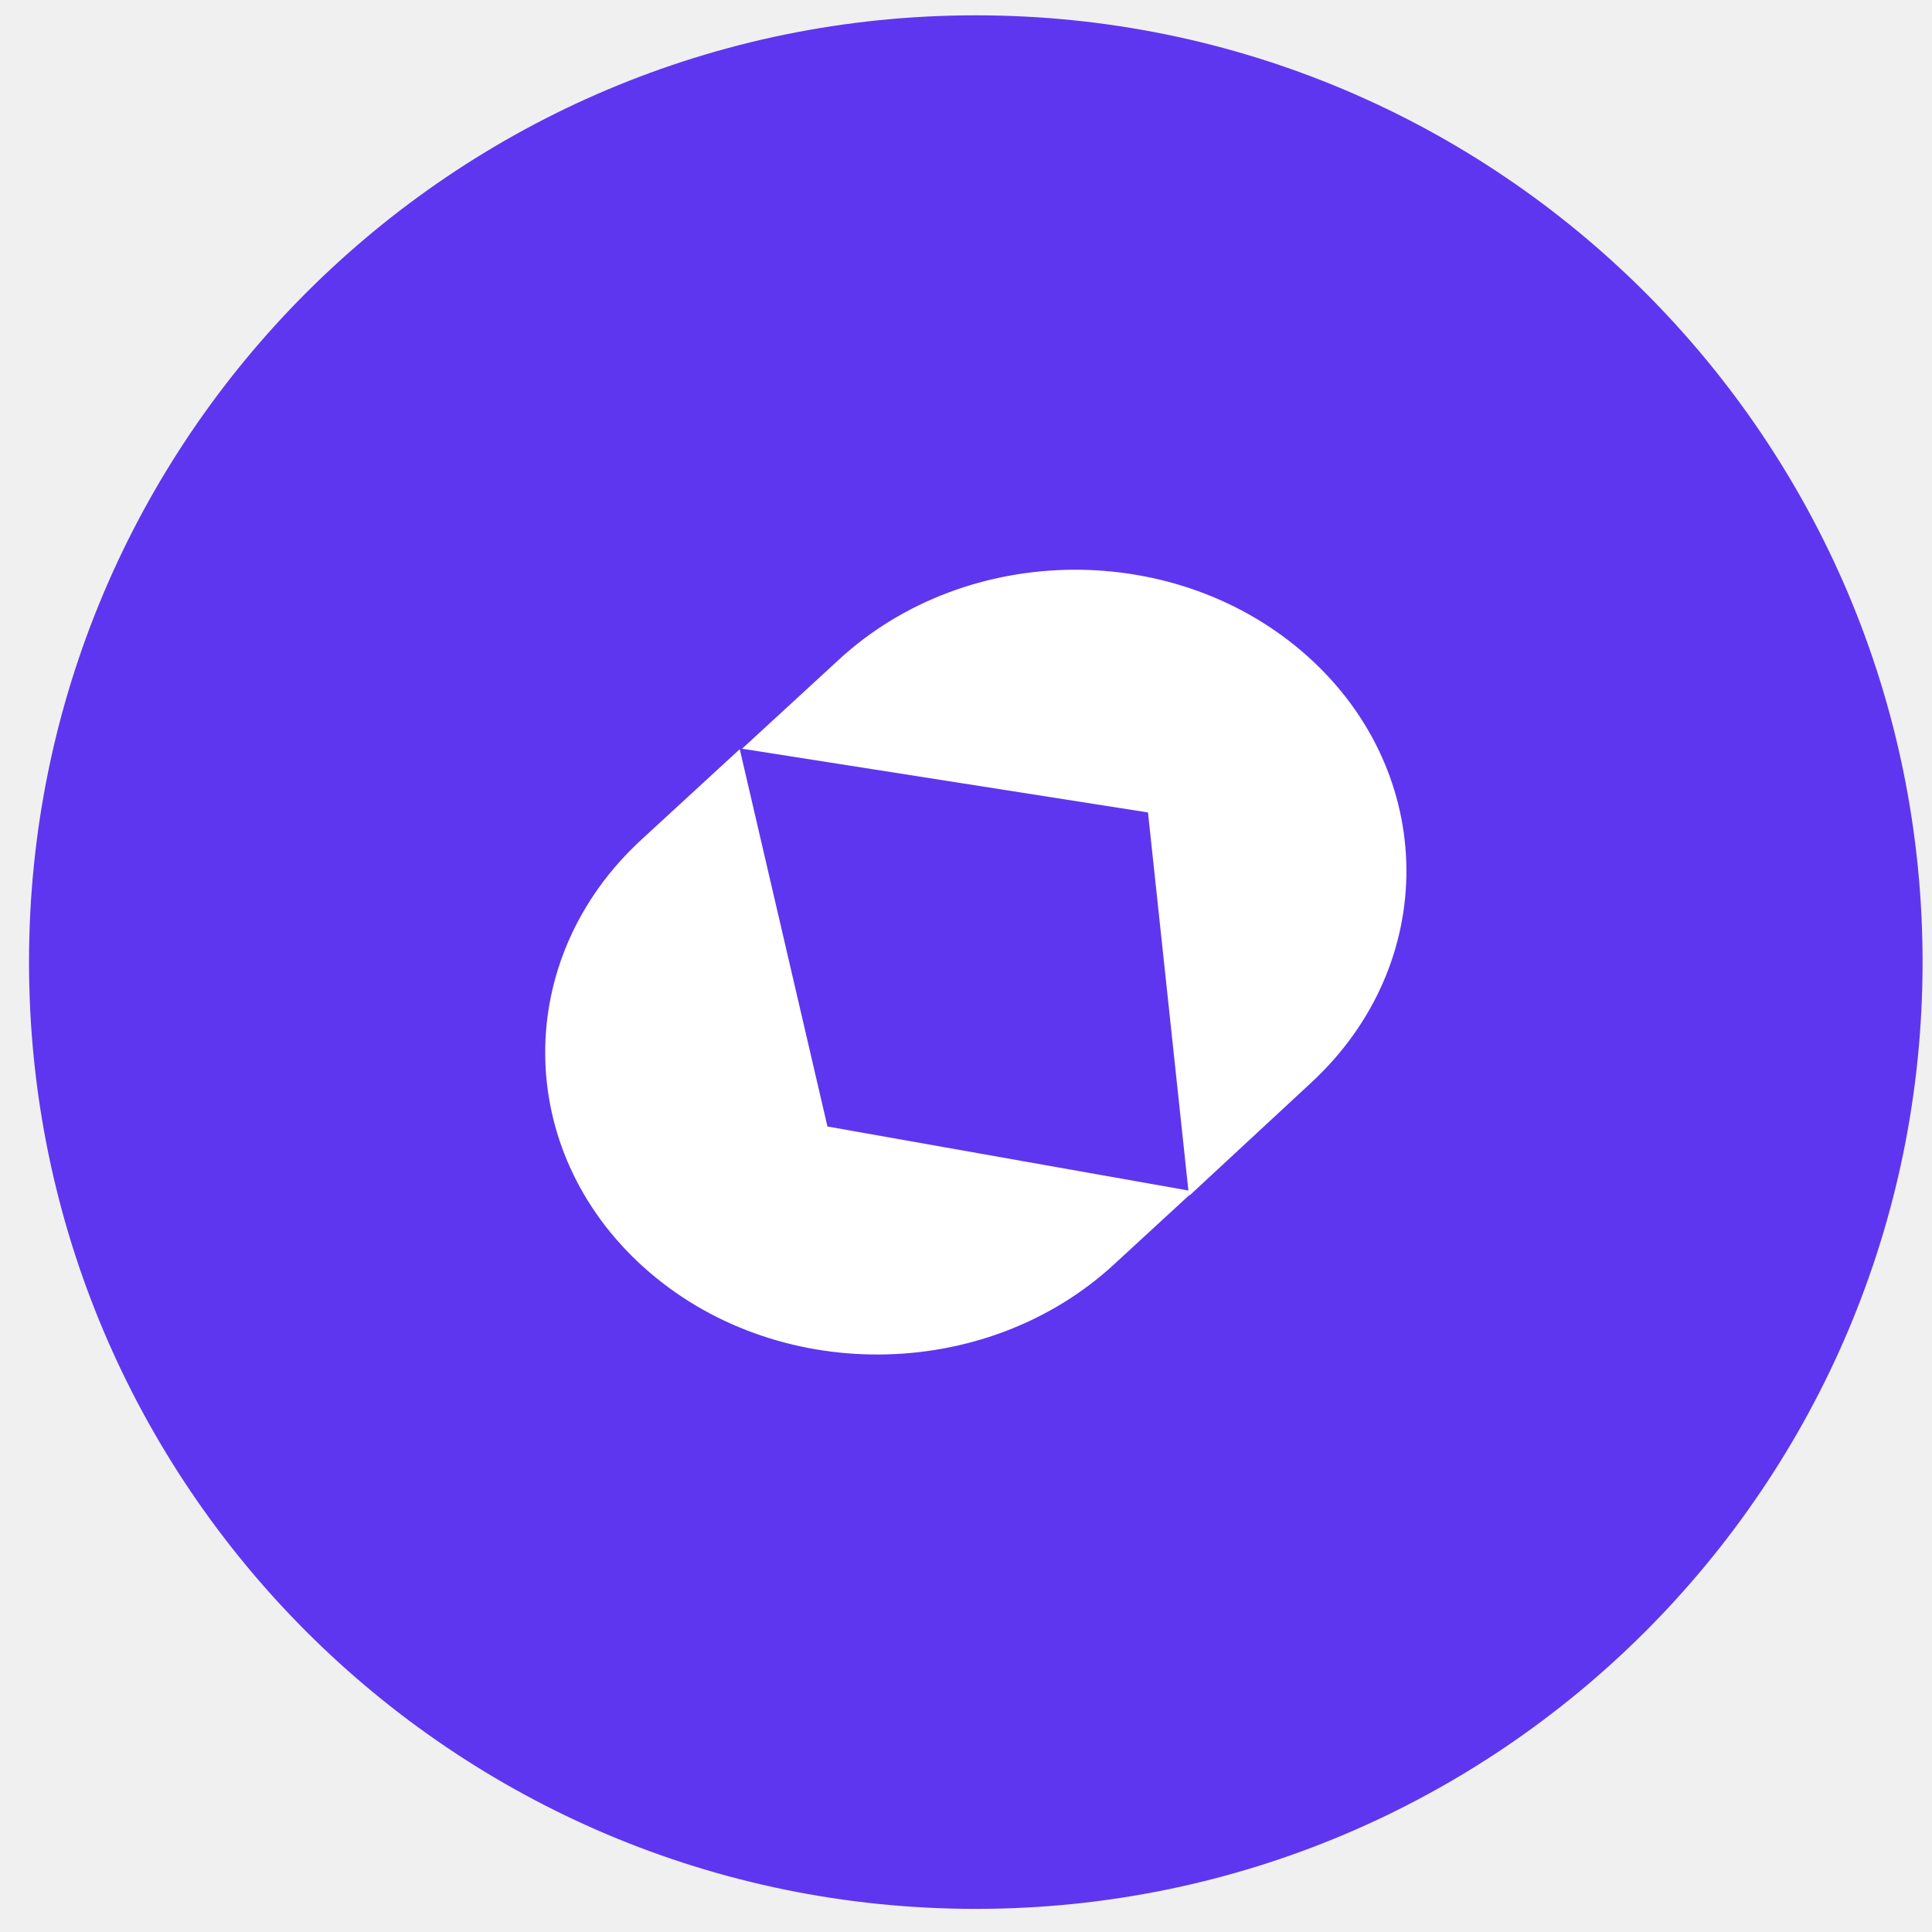
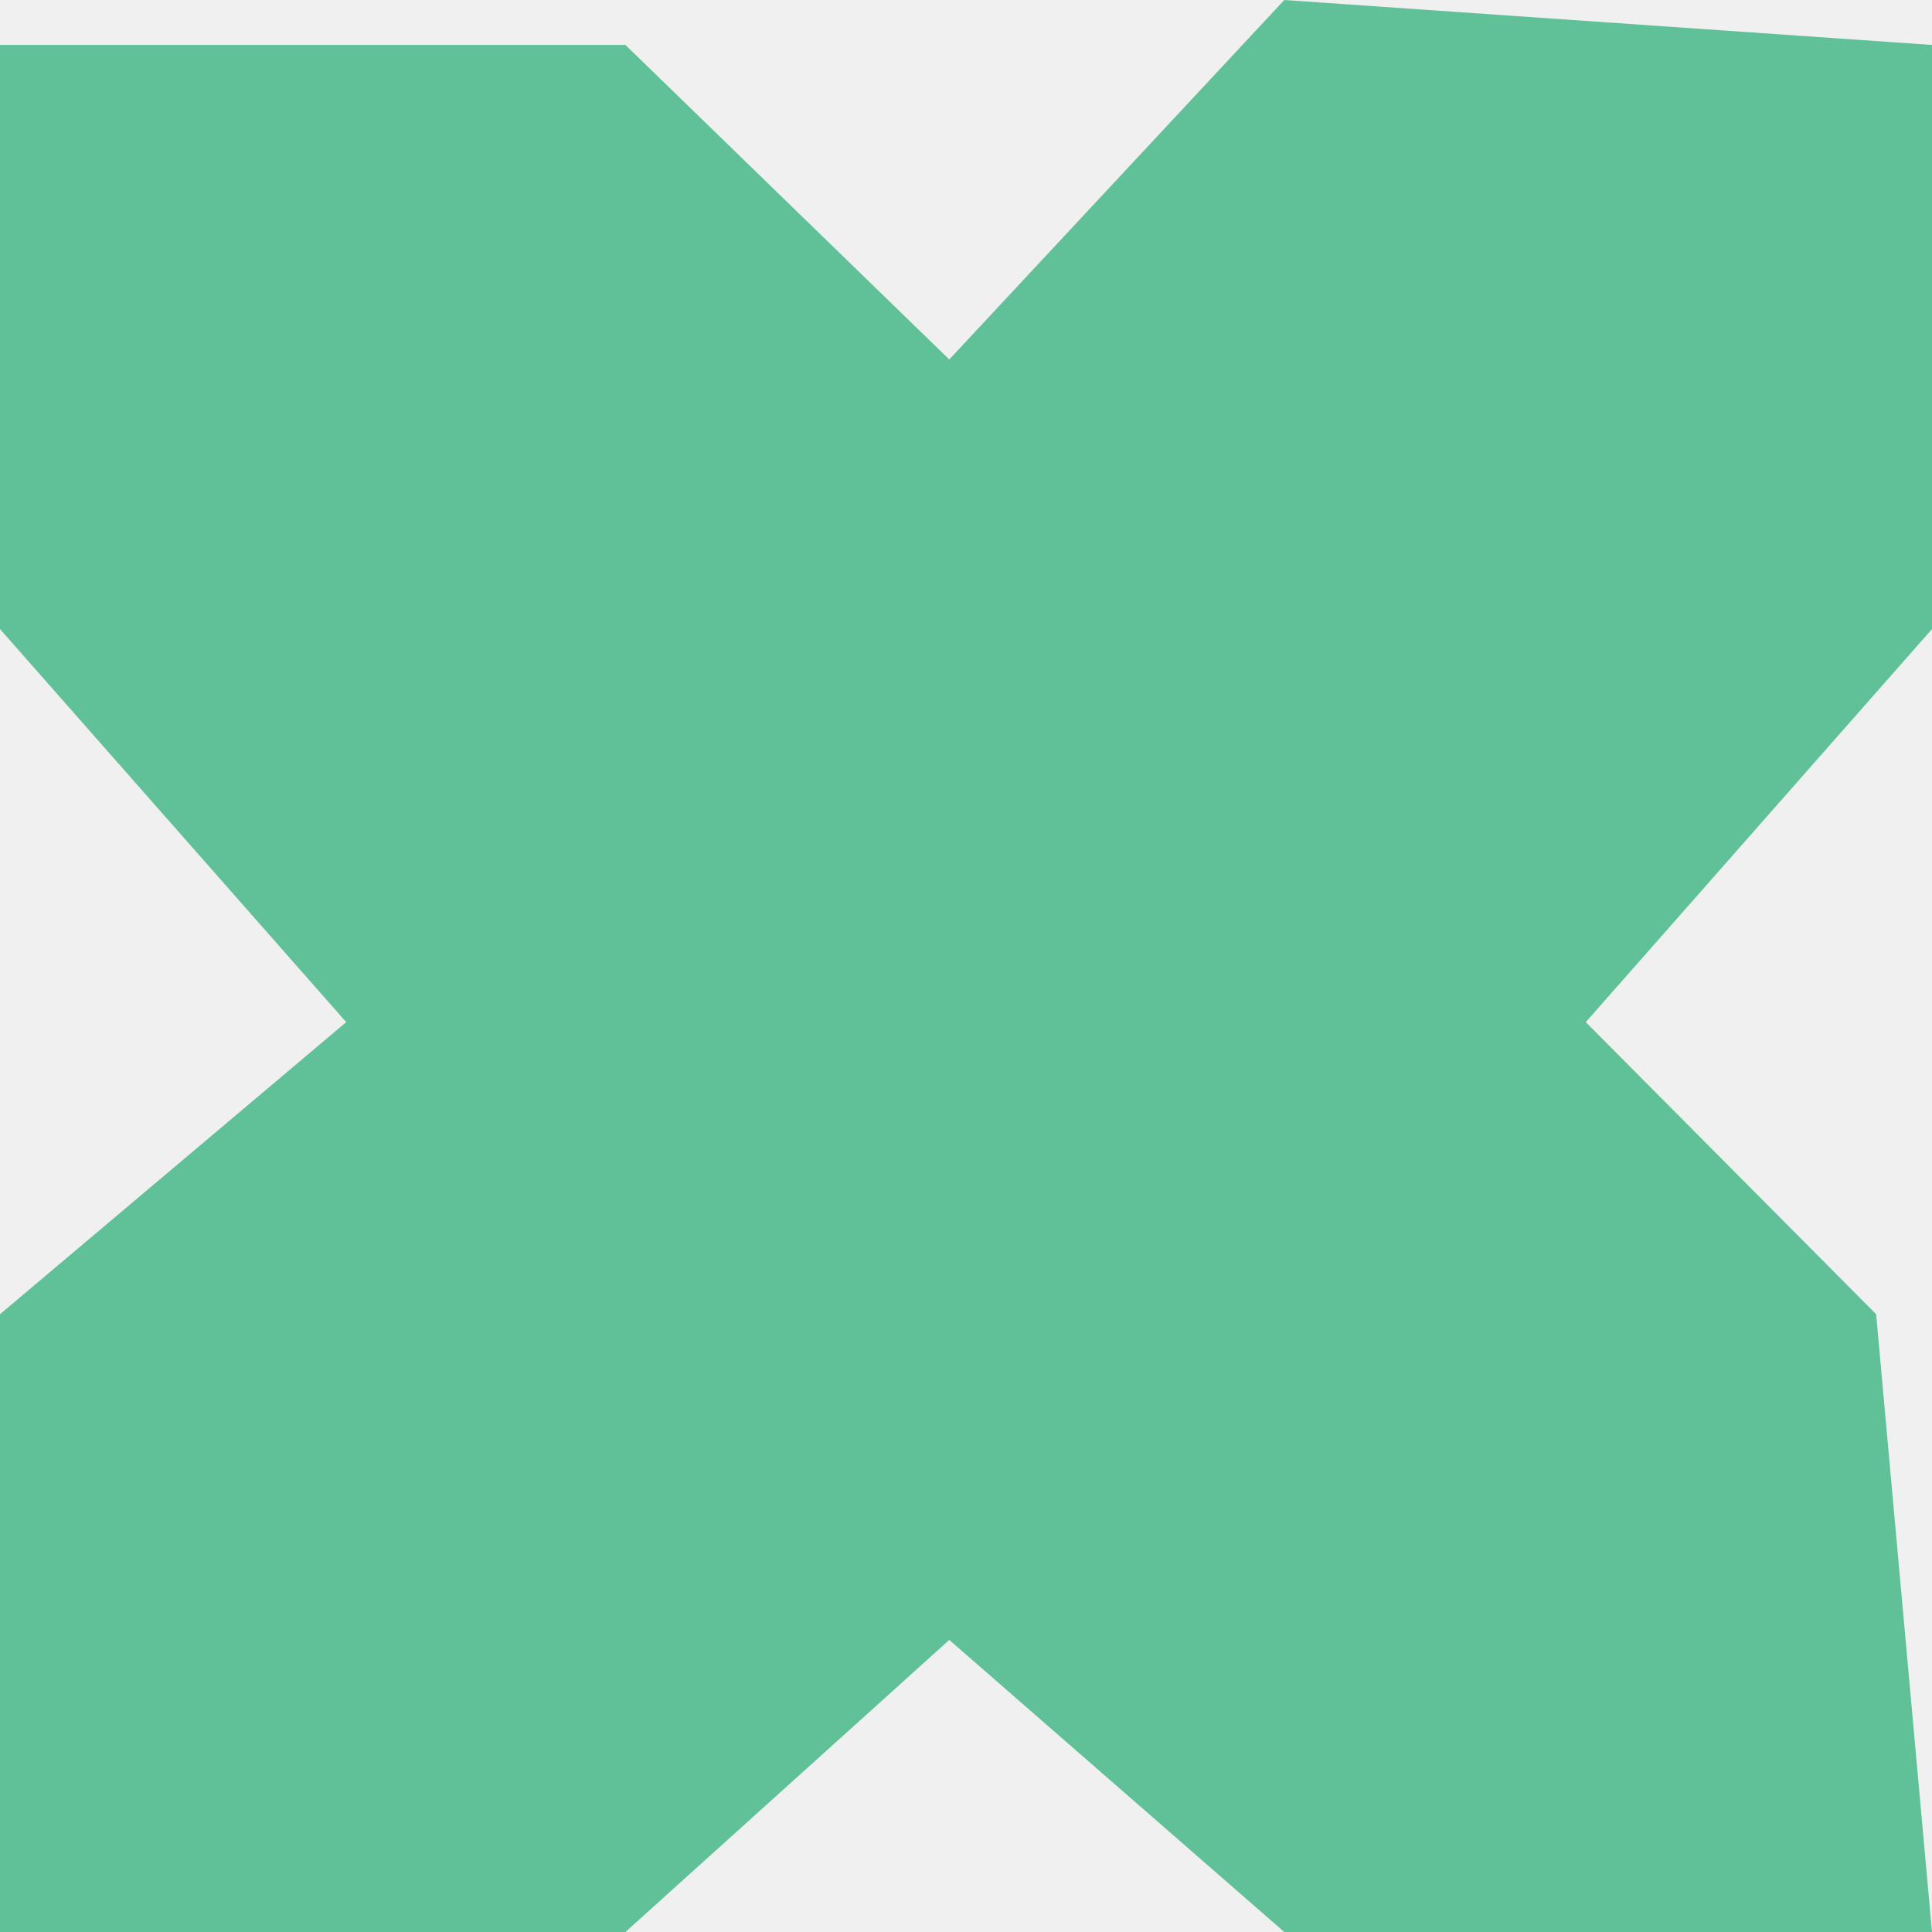
- <svg xmlns="http://www.w3.org/2000/svg" width="56" height="56" viewBox="0 0 56 56" fill="none">
-   <circle cx="28.284" cy="27.887" r="27.443" fill="#5E36EF" />
-   <path fill-rule="evenodd" clip-rule="evenodd" d="M21.442 21.715L23.984 32.652L34.589 34.533L32.283 36.656C28.541 40.099 22.441 40.134 18.66 36.733C14.878 33.332 14.847 27.784 18.589 24.34L21.442 21.715Z" fill="white" />
-   <path fill-rule="evenodd" clip-rule="evenodd" d="M38.011 31.377L34.486 34.645L34.458 34.617L33.275 23.549L21.509 21.702L24.323 19.113C28.057 15.678 34.142 15.643 37.915 19.036C41.678 22.42 41.721 27.938 38.011 31.377Z" fill="white" />
+ <svg xmlns="http://www.w3.org/2000/svg" width="35" height="35" viewBox="0 0 35 35" fill="none">
+   <path d="M0 11.396V0.814H11.33L17.197 6.512L23.266 0L35 0.814V11.396L28.728 18.517L33.988 23.808L35 35H23.266L17.197 29.709L11.33 35H0V23.808L6.272 18.517L0 11.396Z" fill="#60C199" />
</svg>
